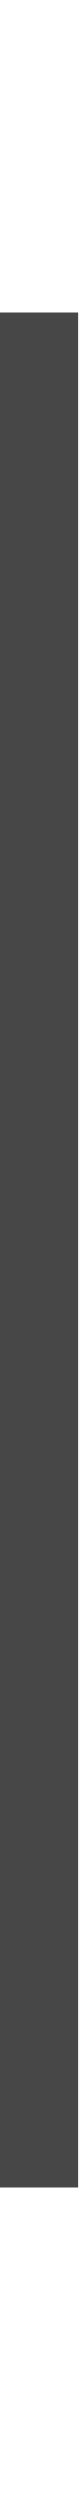
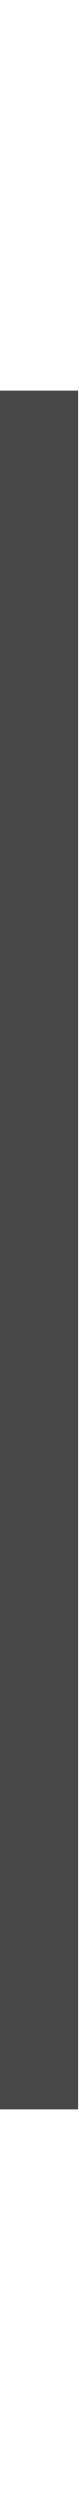
<svg xmlns="http://www.w3.org/2000/svg" width="1" height="32" id="svg11727" version="1.1">
  <defs id="defs11729" />
  <g style="display:inline" id="g3838">
-     <rect y="4" x="0" height="24" width="1" id="rect3840" style="fill:#474747;fill-opacity:1;stroke:none" />
+     <rect y="5" x="0" height="22" width="1" id="rect3840" style="fill:#474747;fill-opacity:1;stroke:none" />
  </g>
</svg>
